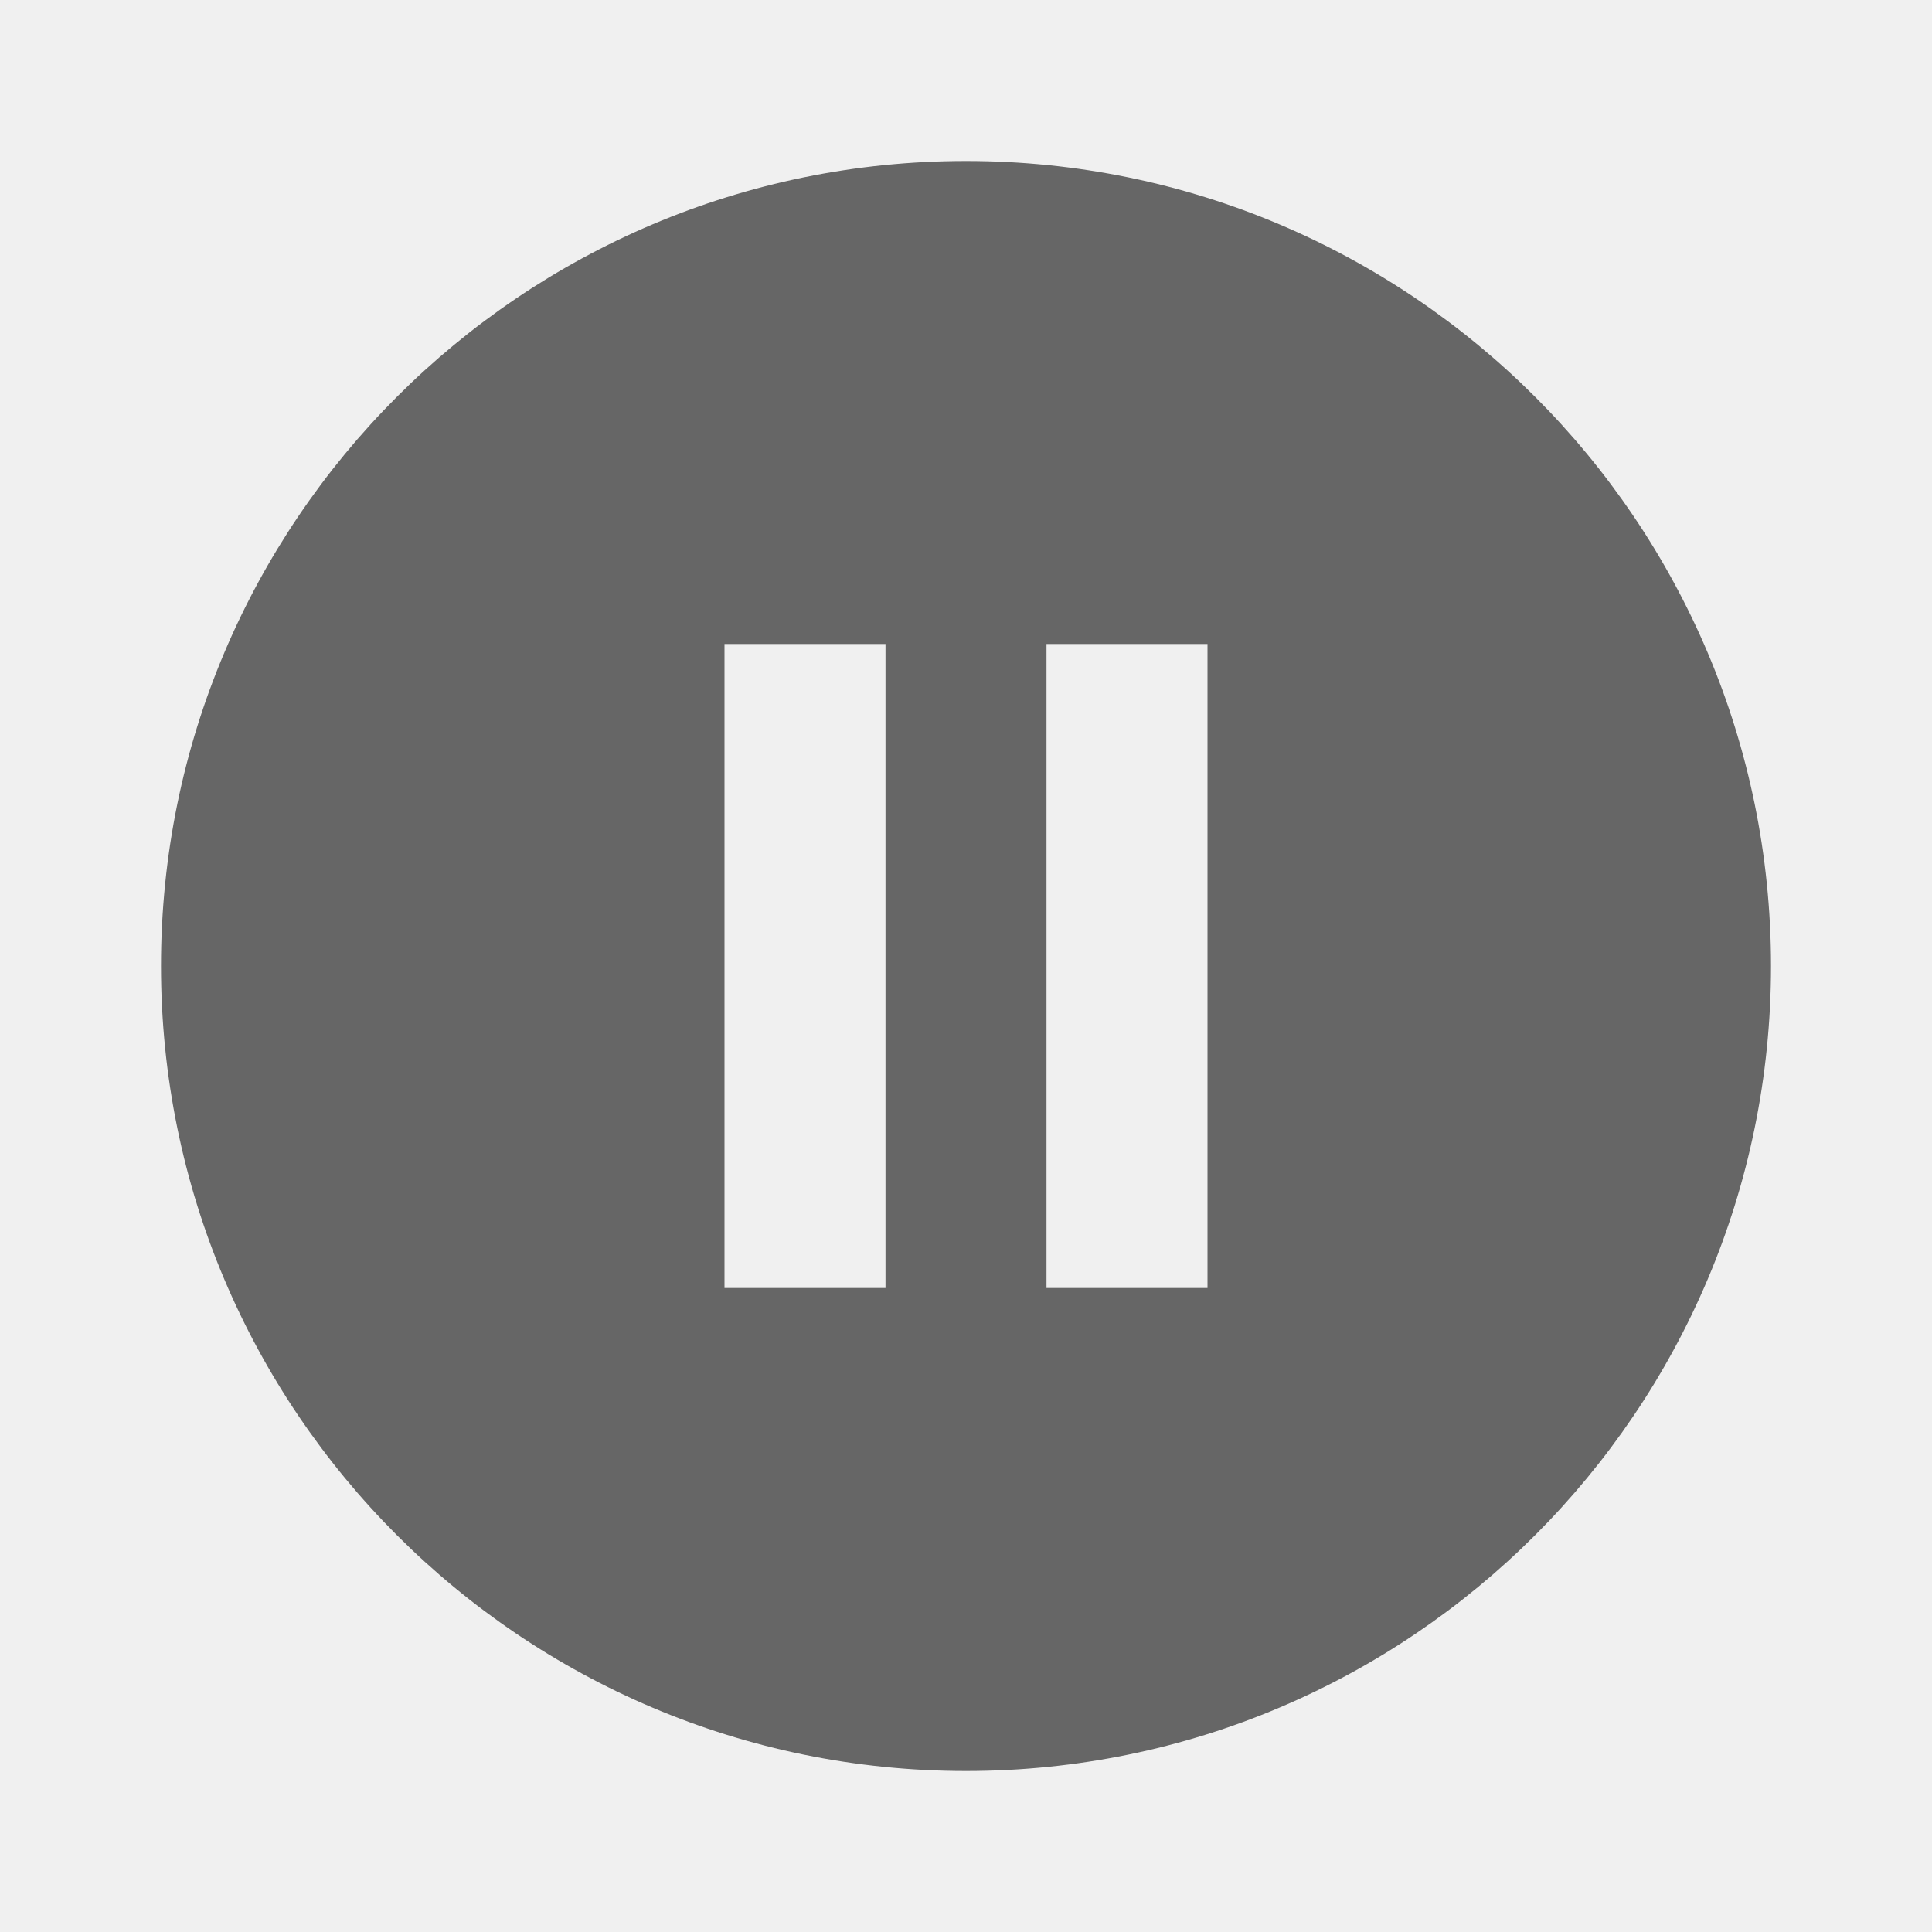
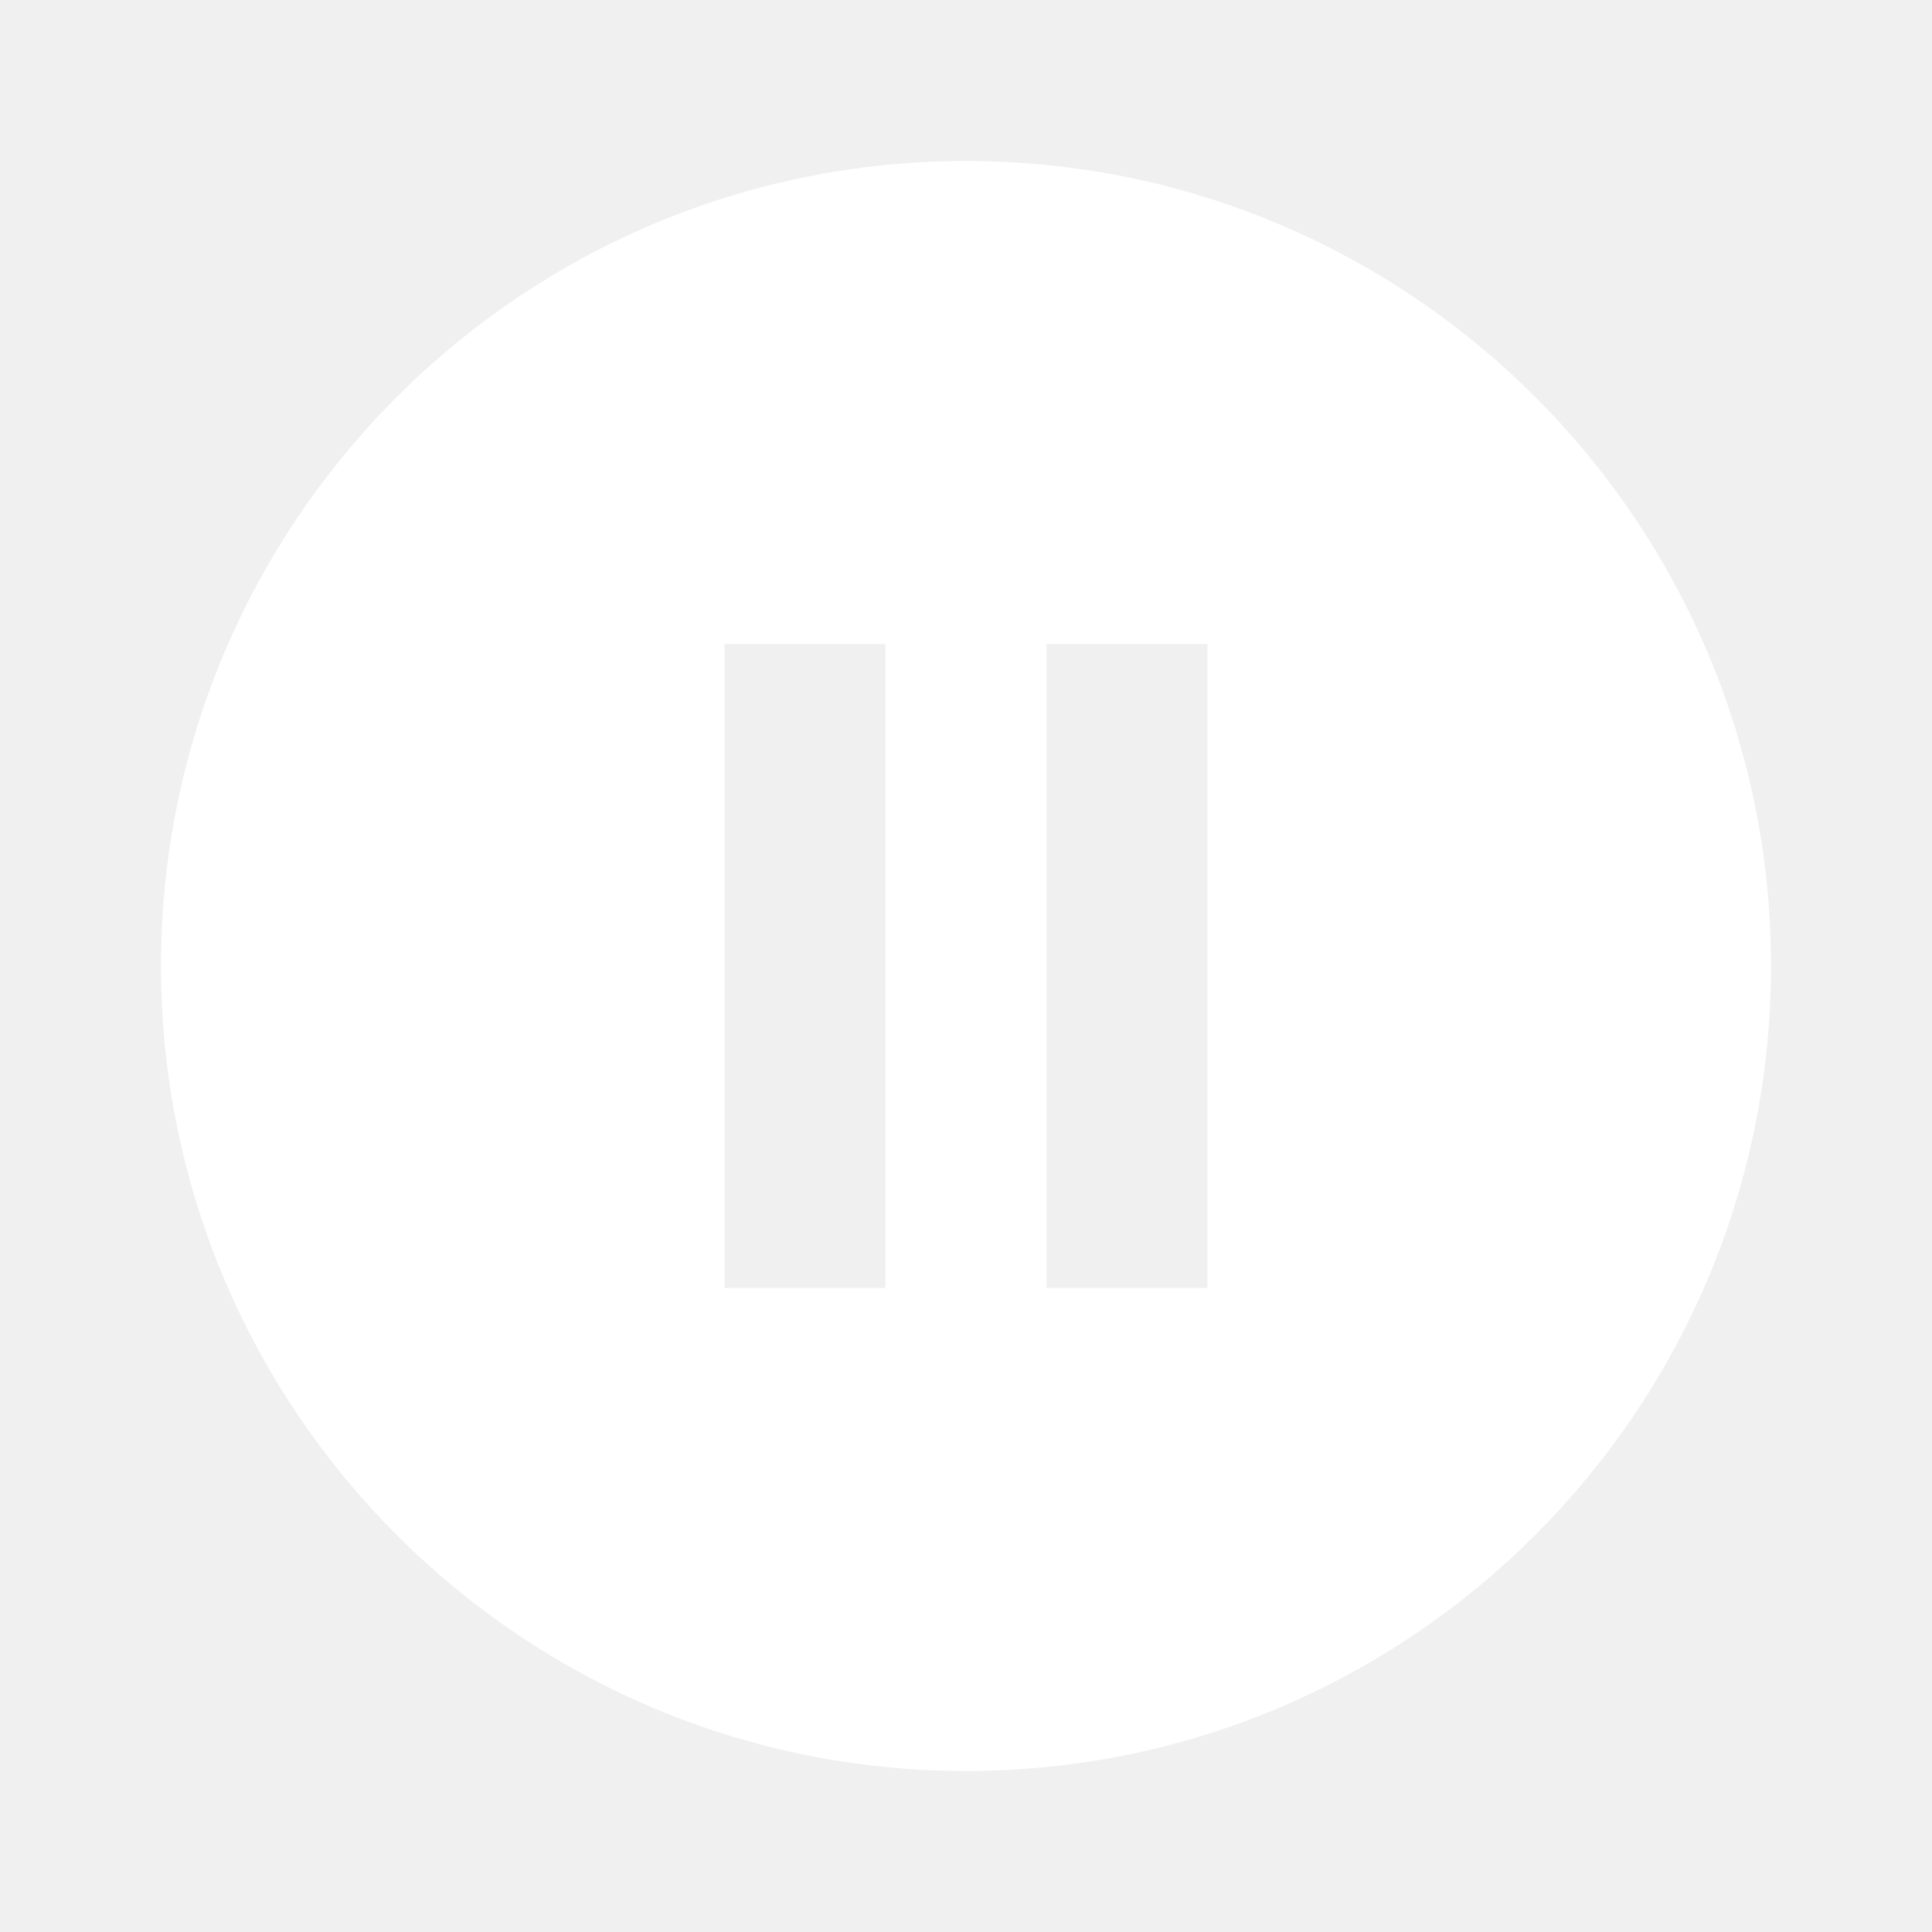
<svg xmlns="http://www.w3.org/2000/svg" width="24" height="24">
  <g fill="none">
-     <path fill="#666666" d="M12 2C6.48 2 2 6.48 2 12s4.48 10 10 10 10-4.48 10-10S17.52 2 12 2zm-1 14H9V8h2v8zm4 0h-2V8h2v8z" />
+     <path fill="#ffffff" d="M12 2C6.48 2 2 6.48 2 12s4.48 10 10 10 10-4.48 10-10S17.52 2 12 2zm-1 14H9V8h2v8zm4 0h-2V8h2v8z" />
    <path d="M0 0h24v24H0z" />
  </g>
</svg>
